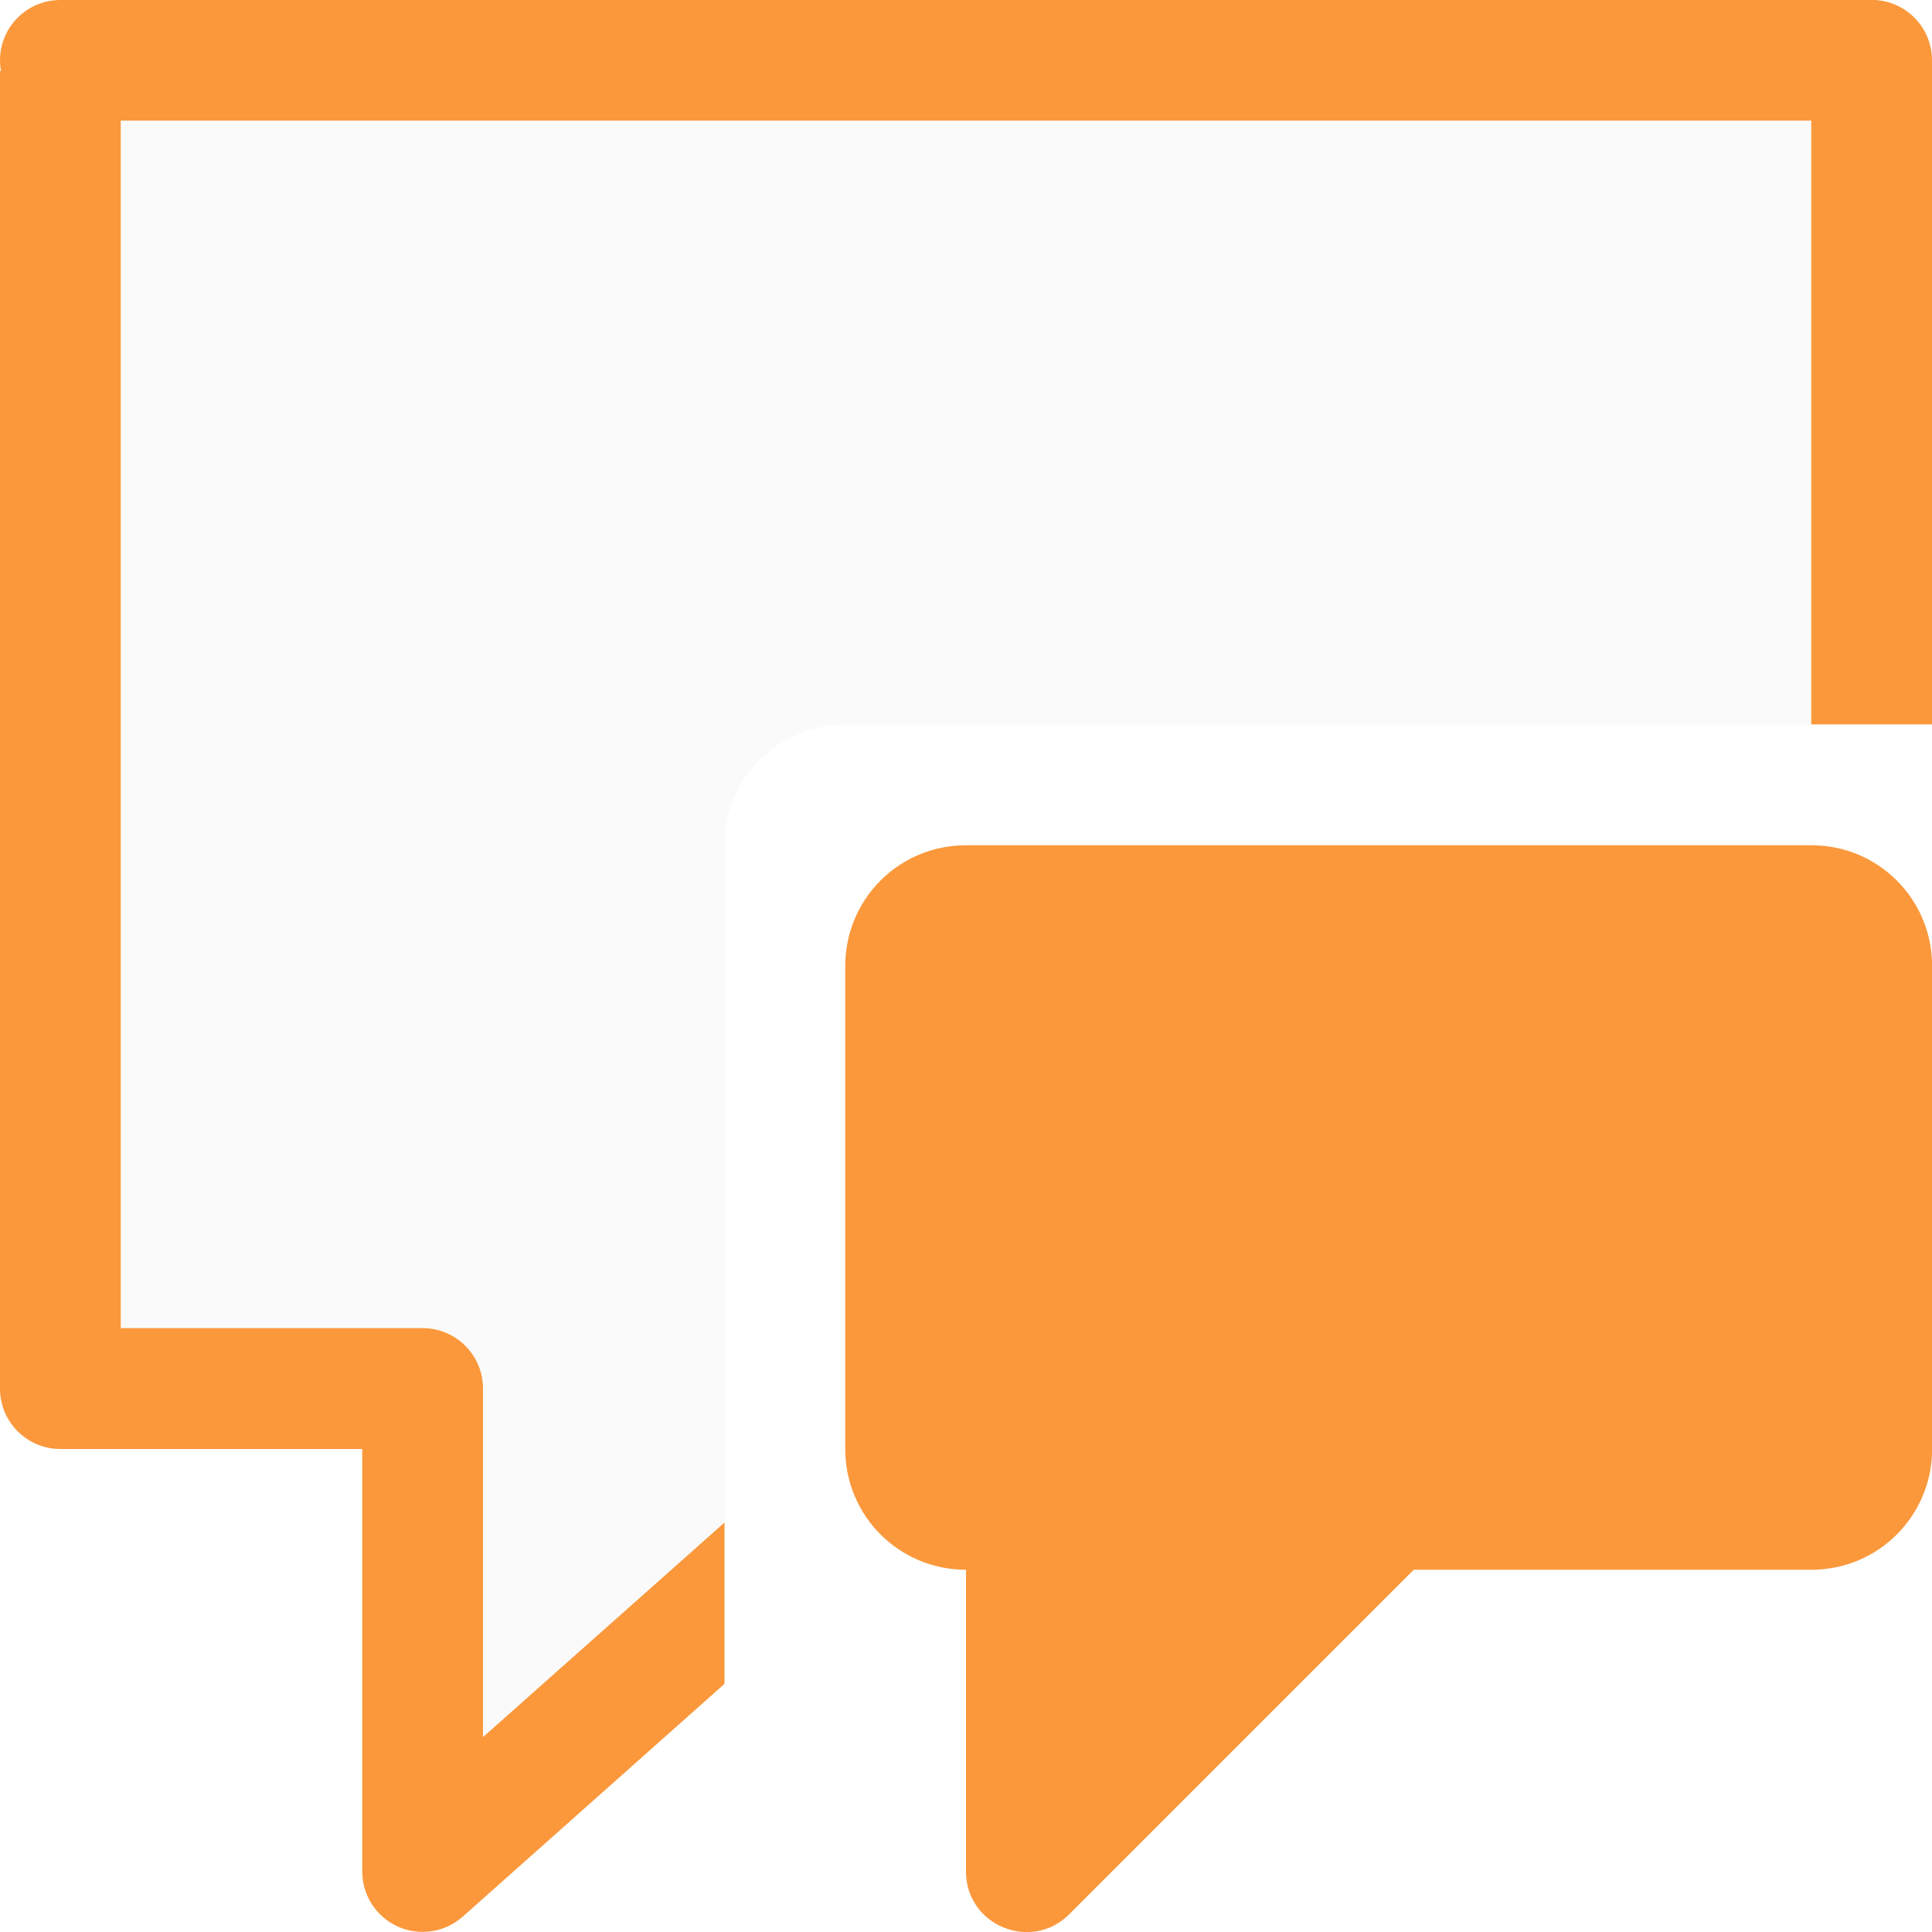
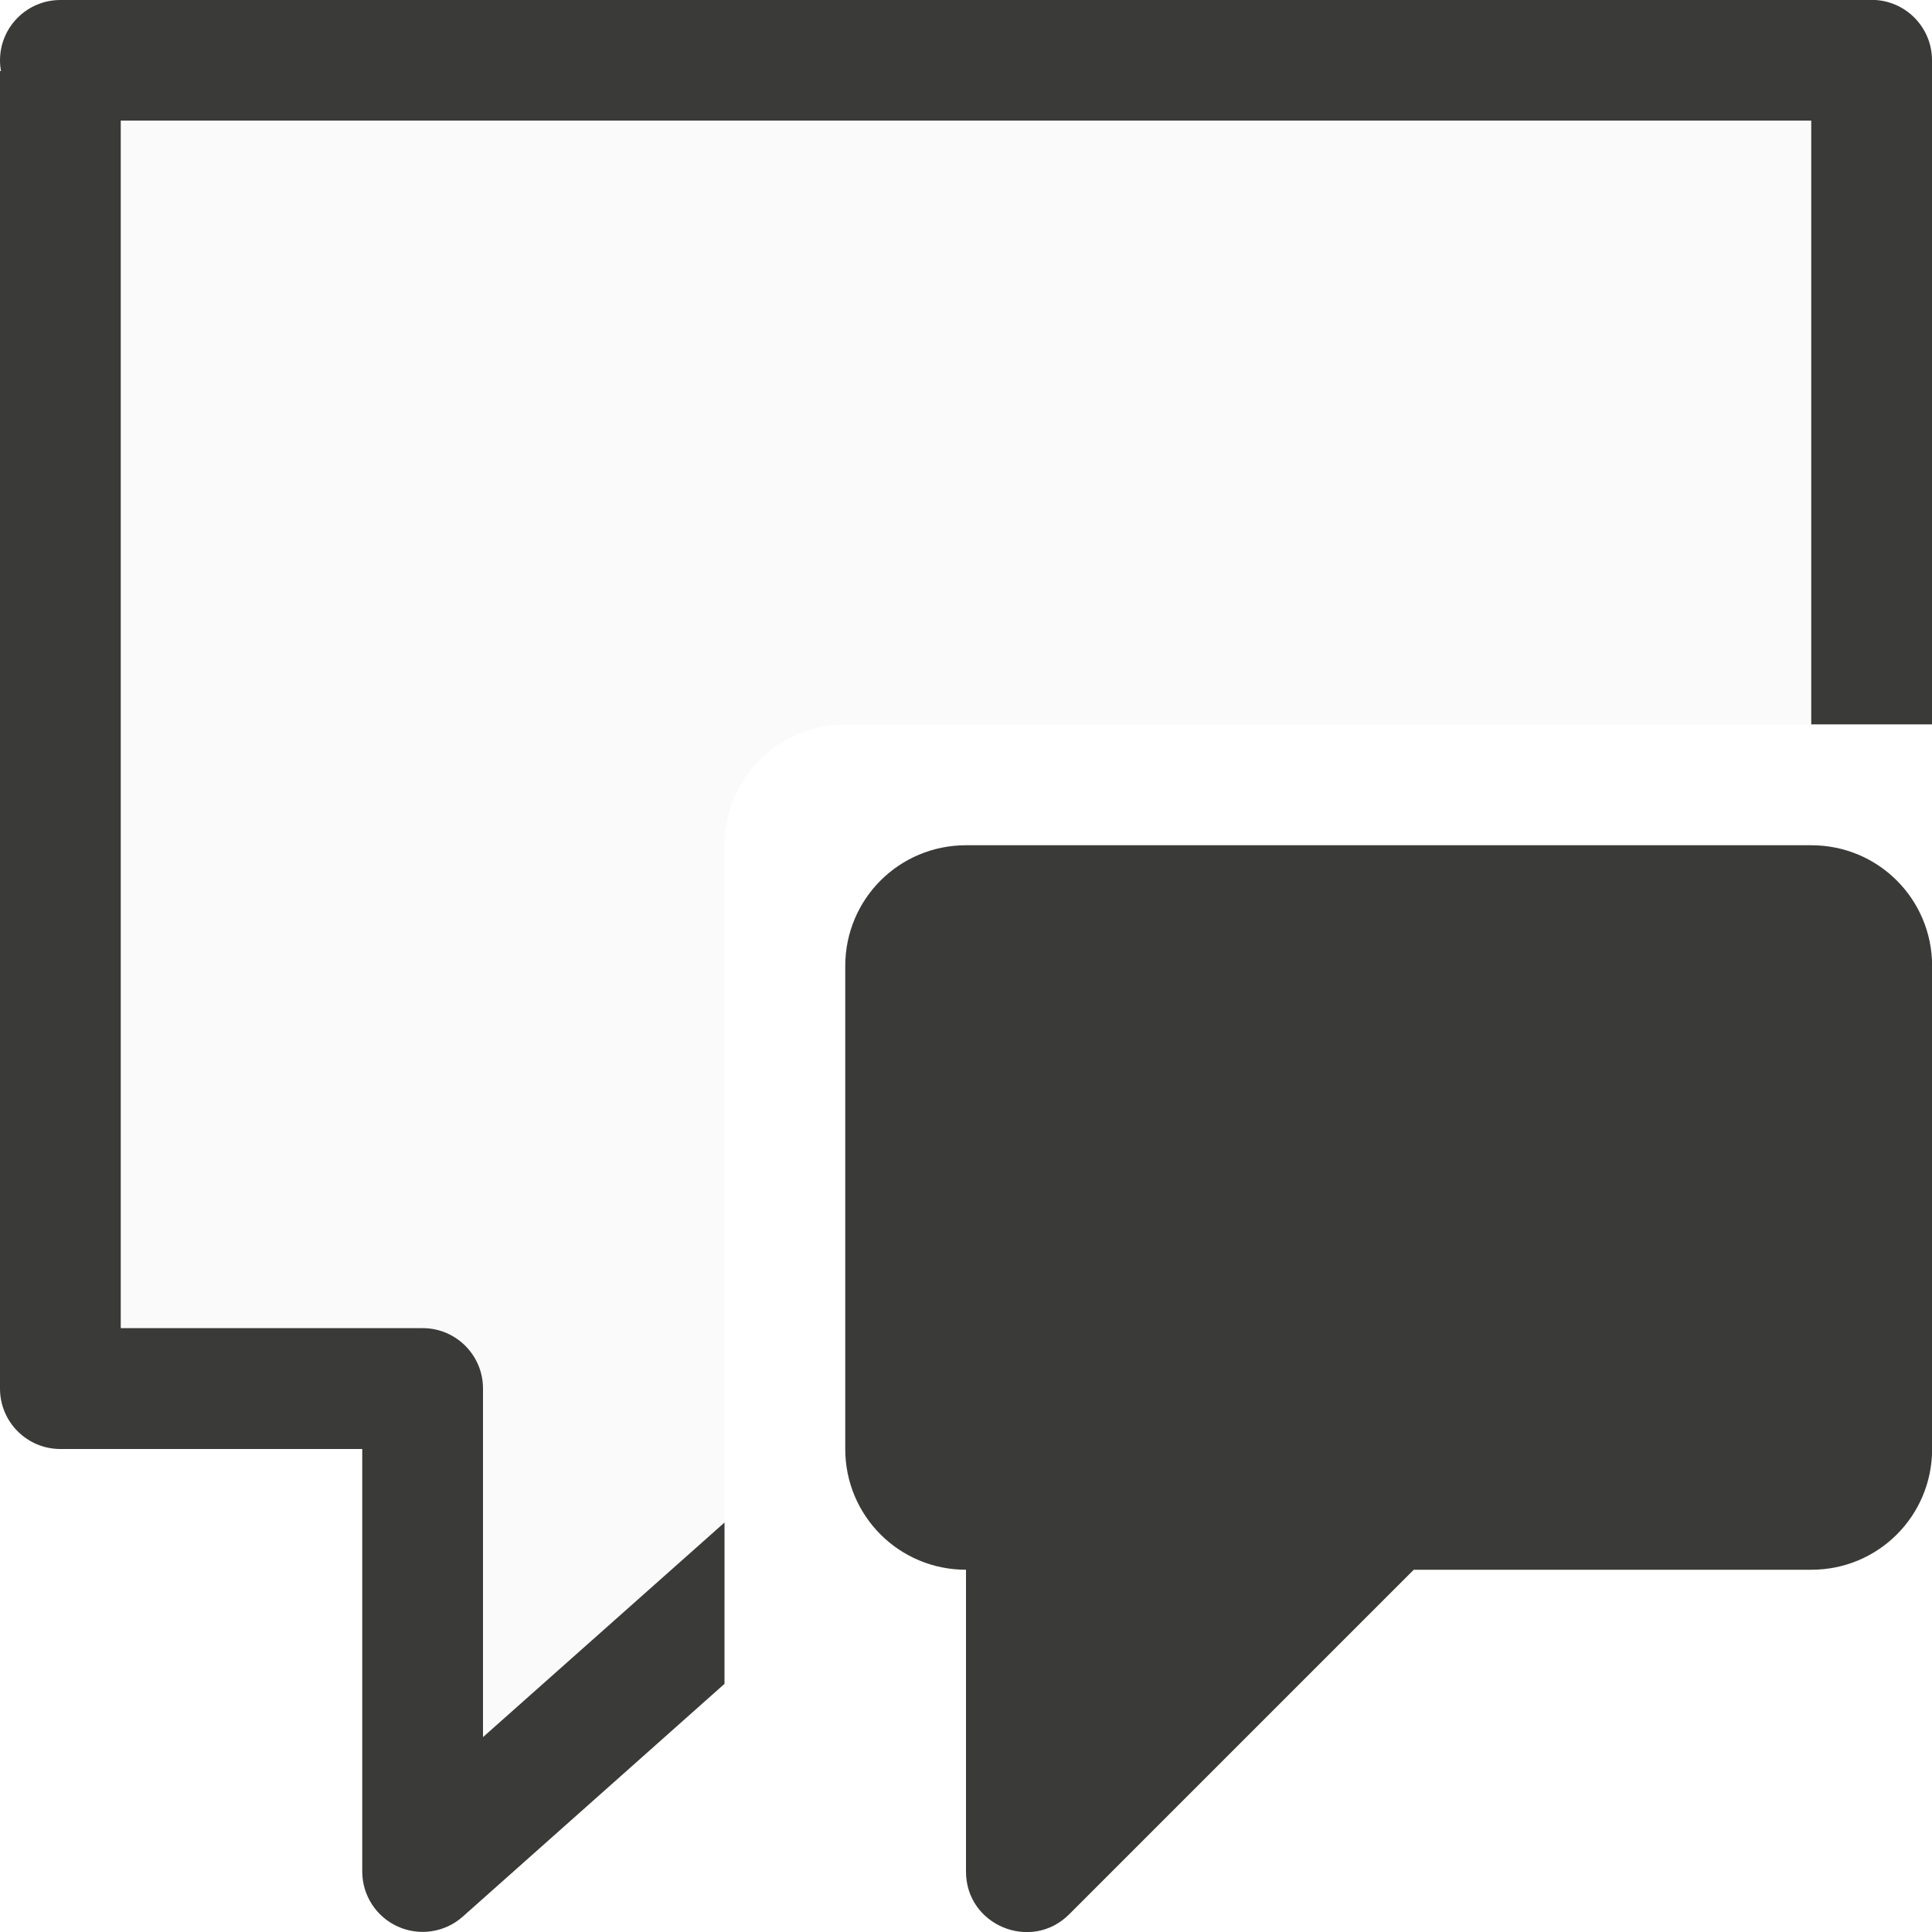
<svg xmlns="http://www.w3.org/2000/svg" viewBox="0 0 16 16">
  <path d="m.5.5c0-0 0 11 0 11h3v4l2.5-2.223v-6.277c0-.554.446-1 1-1h8.5v-5.5z" fill="#fafafa" />
-   <g fill="#fb983b">
+   <g fill="#3a3a38">
    <path d="m.5 0a.5.5 0 0 0 -.5.5.5.5 0 0 0 .008.088h-.008v5.412 5.5a.5.5 0 0 0 .5.5h2.5v3.5a.5.5 0 0 0 .832.373l2.168-1.928v-1.336l-2 1.777v-2.887a.5.5 0 0 0 -.5-.5h-2.5v-5-5h14v5h1v-5.5a.5.5 0 0 0 -.5-.5z" />
    <path d="m8 7c-.554 0-1 .446-1 1v4c0 .554.446 1 1 1v2.5c0.0.445.539.668.854.354l2.854-2.854h3.293c.554 0 1-.446 1-1v-4c0-.554-.446-1-1-1z" />
  </g>
</svg>
